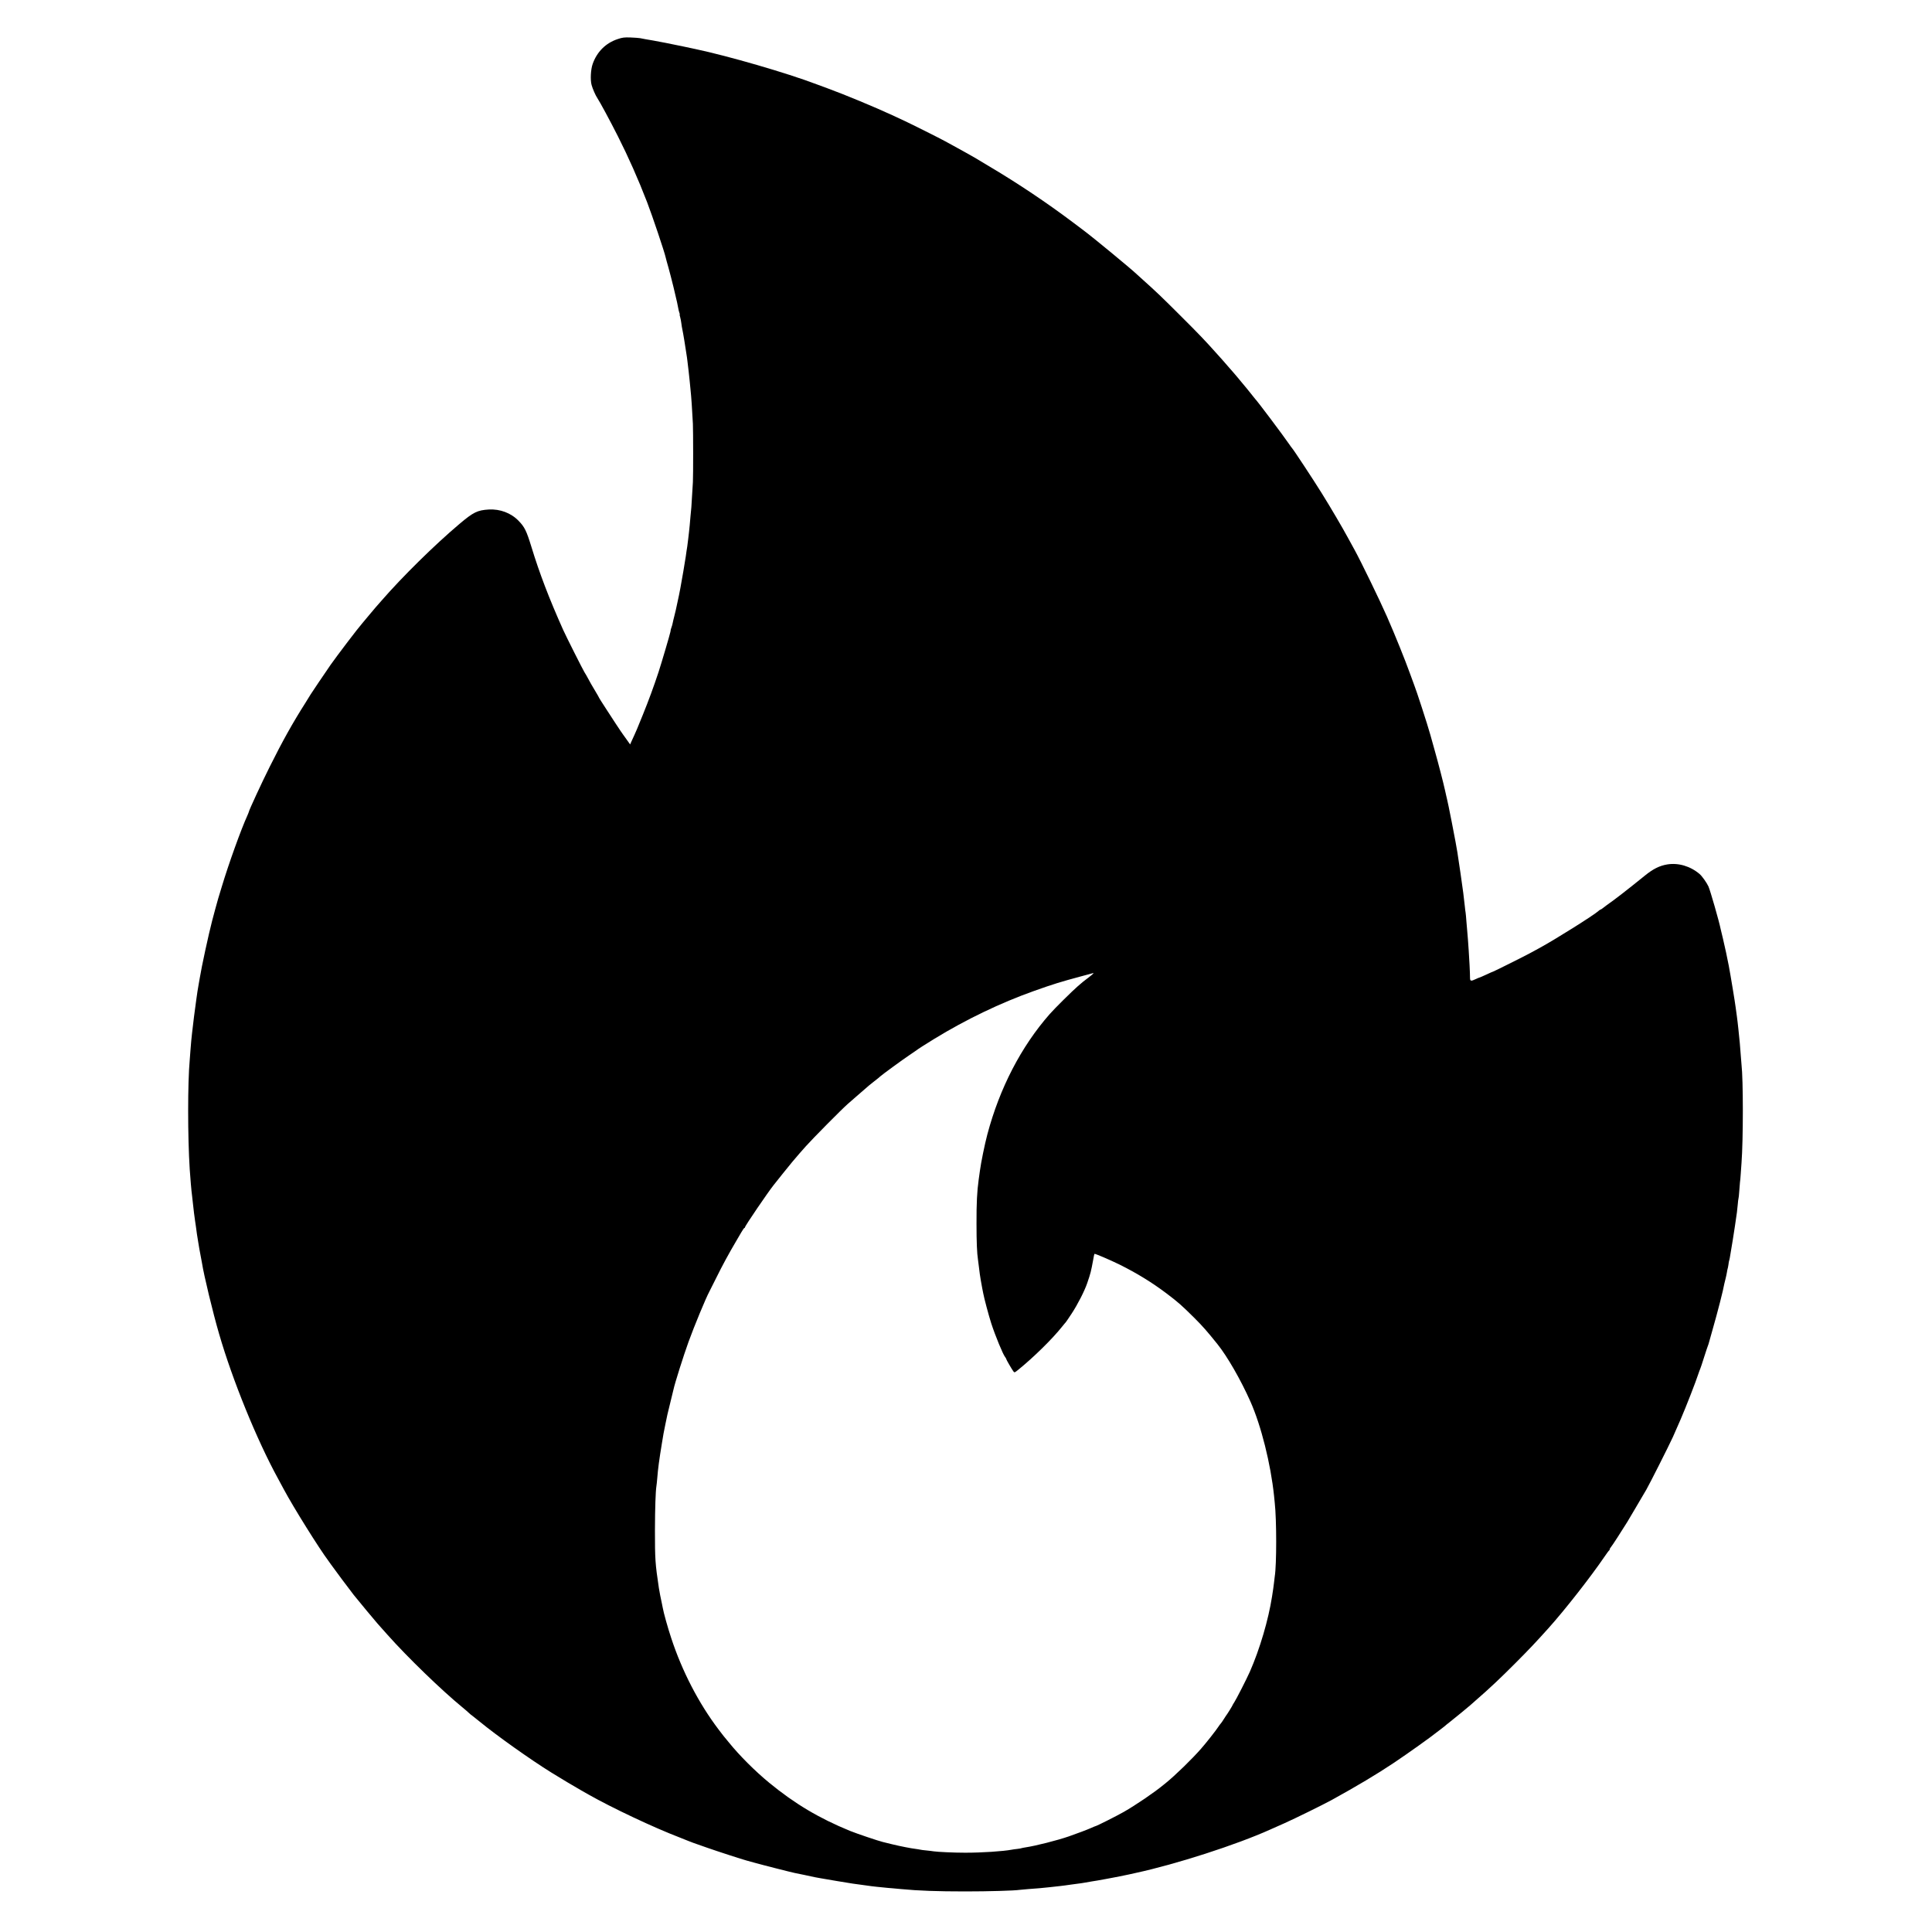
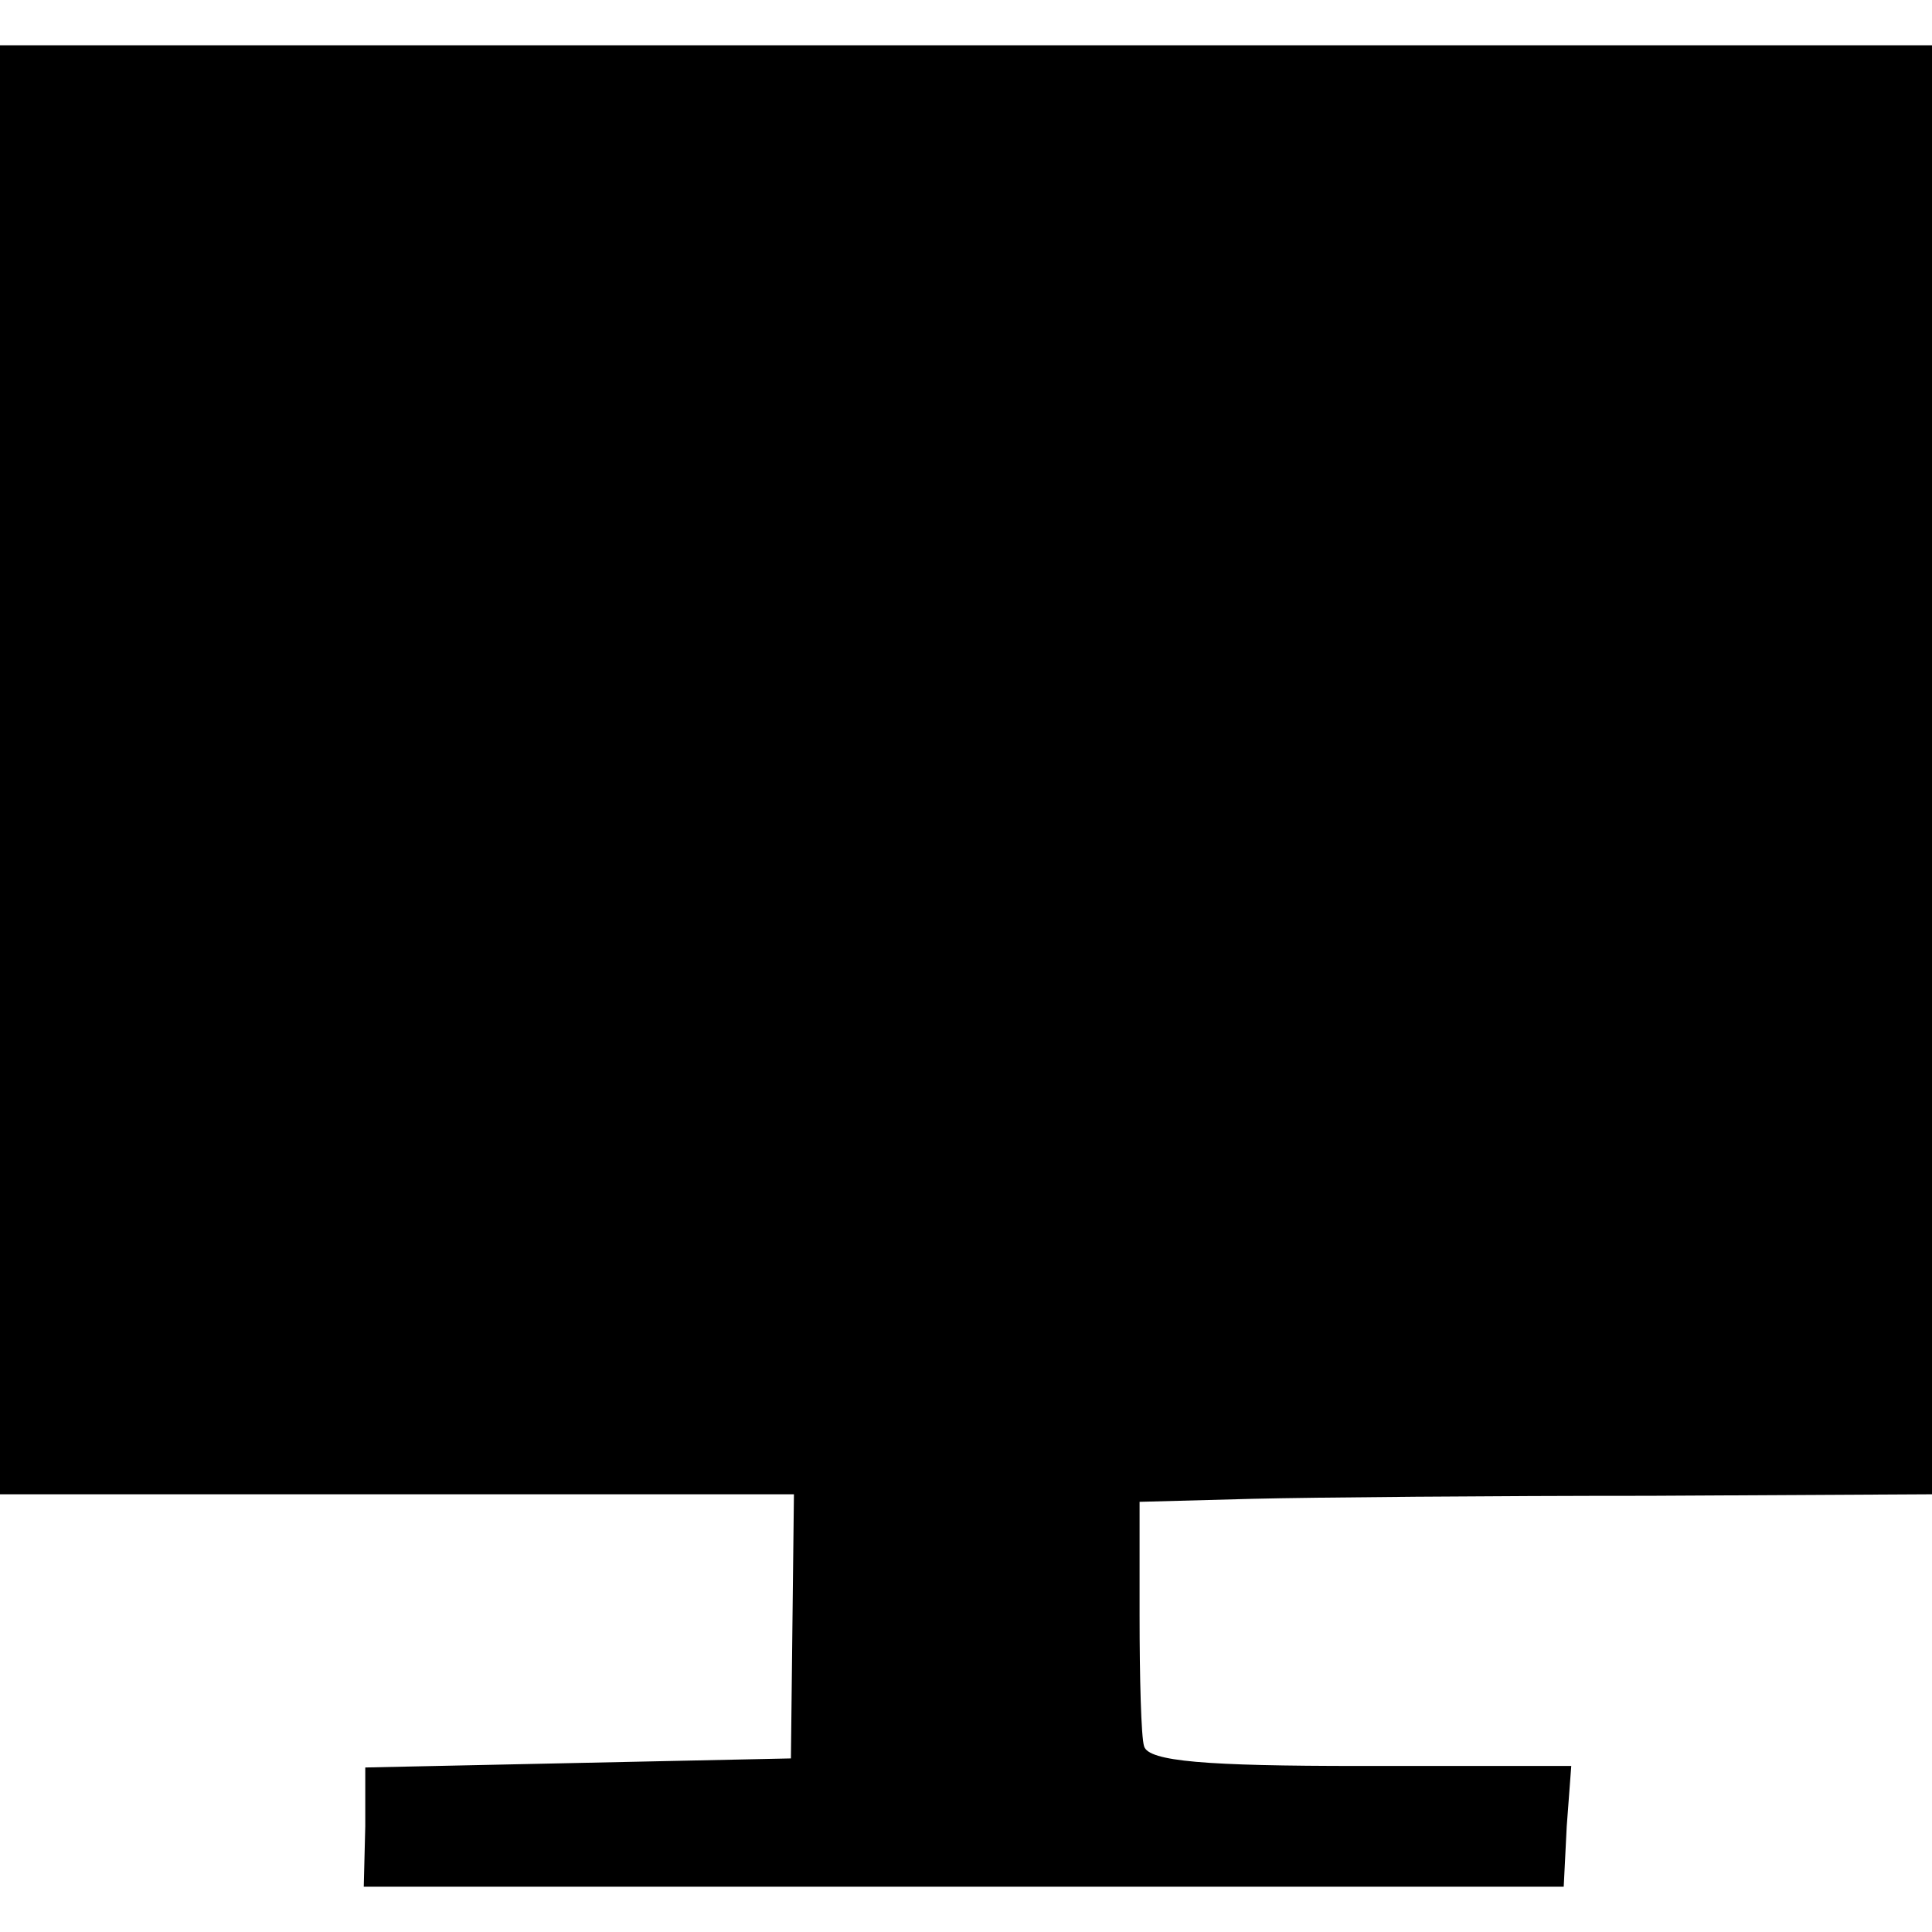
- <svg xmlns="http://www.w3.org/2000/svg" version="1.0" width="2500pt" height="2500pt" viewBox="0 0 2500 2500" preserveAspectRatio="xMidYMid meet">
-   <g transform="translate(0,2500) scale(0.1,-0.1)" fill="#000000" stroke="none">
-     <path d="M7992 24494 c-154 -51 -268 -165 -323 -322 -25 -71 -32 -204 -14 -271 12 -46 52 -138 75 -171 31 -46 163 -290 265 -492 135 -267 263 -555 378 -853 67 -174 227 -649 241 -717 3 -13 18 -70 35 -128 16 -58 46 -172 66 -255 48 -203 54 -227 61 -271 3 -20 10 -48 15 -61 5 -13 7 -23 4 -23 -2 0 1 -15 6 -32 5 -18 12 -53 15 -78 3 -25 9 -63 14 -85 5 -22 16 -85 25 -140 8 -55 20 -127 25 -160 6 -33 12 -80 15 -105 3 -25 10 -85 16 -135 6 -49 12 -109 14 -131 2 -23 6 -69 10 -103 10 -90 22 -264 31 -446 4 -101 5 -655 0 -755 -5 -95 -16 -273 -20 -325 -2 -22 -7 -74 -11 -115 -3 -41 -8 -93 -10 -115 -2 -22 -6 -61 -9 -87 -3 -27 -8 -69 -11 -95 -7 -63 -17 -133 -22 -158 -2 -11 -6 -40 -9 -65 -5 -40 -57 -345 -70 -410 -11 -53 -14 -71 -18 -92 -3 -13 -12 -57 -21 -98 -9 -41 -18 -83 -20 -93 -2 -9 -11 -44 -19 -78 -9 -33 -18 -74 -21 -89 -3 -16 -9 -39 -14 -52 -5 -13 -9 -26 -10 -30 0 -5 -1 -9 -2 -10 0 -2 -2 -12 -4 -24 -8 -40 -114 -399 -153 -519 -62 -188 -127 -365 -204 -555 -63 -158 -88 -217 -147 -344 l-17 -39 -42 59 c-23 32 -46 64 -51 71 -12 14 -172 257 -220 333 -19 30 -47 74 -63 98 -15 24 -28 45 -28 47 0 3 -19 35 -41 72 -40 65 -82 139 -120 211 -10 18 -22 38 -27 45 -10 12 -244 476 -275 547 -180 402 -305 728 -411 1075 -64 208 -88 256 -165 335 -98 102 -239 155 -386 147 -147 -9 -199 -34 -380 -187 -320 -270 -738 -682 -1006 -990 -40 -47 -76 -87 -79 -90 -3 -3 -39 -45 -80 -95 -41 -49 -82 -99 -92 -110 -59 -67 -318 -408 -408 -535 -71 -103 -254 -373 -260 -385 -3 -6 -33 -55 -68 -110 -164 -258 -296 -494 -461 -825 -100 -199 -271 -569 -271 -585 0 -3 -9 -24 -19 -48 -80 -174 -243 -627 -330 -917 -17 -58 -39 -127 -47 -155 -8 -27 -26 -90 -39 -140 -13 -49 -31 -117 -40 -150 -45 -172 -139 -606 -159 -735 -3 -19 -10 -57 -15 -85 -5 -27 -12 -70 -16 -95 -3 -25 -10 -72 -15 -105 -13 -84 -47 -357 -55 -435 -3 -36 -8 -79 -10 -95 -2 -17 -6 -71 -10 -120 -3 -50 -8 -109 -10 -132 -27 -293 -27 -992 0 -1413 7 -110 22 -285 30 -340 3 -19 7 -60 10 -90 8 -76 24 -211 29 -236 2 -12 7 -45 11 -75 6 -52 20 -145 30 -202 3 -15 9 -55 15 -90 6 -34 15 -82 20 -107 5 -25 11 -58 14 -75 23 -151 140 -638 221 -915 172 -595 488 -1372 761 -1870 22 -41 57 -105 76 -141 125 -234 458 -767 577 -925 9 -12 23 -32 31 -44 25 -37 257 -348 297 -398 68 -85 277 -336 308 -371 16 -19 35 -39 40 -45 6 -6 46 -52 90 -101 257 -289 699 -717 970 -939 33 -27 70 -59 81 -70 12 -12 34 -30 50 -41 15 -11 58 -45 94 -75 214 -176 657 -491 925 -657 92 -58 329 -199 385 -230 30 -17 73 -41 95 -54 303 -172 847 -429 1185 -558 47 -18 94 -37 105 -42 11 -5 40 -16 65 -25 25 -9 108 -38 185 -65 119 -42 457 -152 505 -164 8 -3 49 -14 90 -25 110 -31 496 -129 533 -136 18 -3 73 -14 122 -25 50 -11 113 -25 140 -30 28 -5 59 -11 71 -13 47 -9 382 -65 419 -70 22 -3 72 -10 110 -15 120 -17 159 -22 200 -26 22 -2 63 -6 90 -9 28 -3 77 -8 110 -10 33 -3 87 -8 120 -11 218 -21 464 -30 825 -30 303 0 638 10 701 20 13 2 62 6 109 10 127 9 186 14 285 25 50 6 110 13 135 15 41 5 83 10 150 20 14 2 48 7 75 10 28 3 73 10 100 15 28 5 64 11 80 14 29 4 119 19 180 31 17 3 53 10 80 15 41 7 160 31 225 45 8 2 47 10 85 19 521 112 1305 365 1740 561 17 7 98 43 180 80 144 64 501 240 615 302 325 179 587 335 805 481 181 121 488 340 560 399 6 5 28 22 50 38 22 17 42 32 45 35 3 4 39 33 80 65 71 56 232 188 256 210 6 6 37 33 70 62 178 154 318 286 519 488 176 177 252 257 421 445 214 238 550 668 725 925 30 44 57 81 62 83 4 2 7 9 7 15 0 6 8 20 18 31 15 17 129 193 209 322 13 20 178 302 247 419 43 75 290 564 343 680 31 70 43 97 101 230 65 150 198 491 228 585 8 25 19 54 24 65 5 11 28 79 50 150 23 72 45 139 50 150 5 11 10 29 13 40 3 11 23 83 45 160 71 248 140 518 155 605 3 14 10 43 16 65 6 22 13 58 17 80 3 22 8 43 9 46 2 3 7 28 11 55 3 27 8 52 10 55 2 3 5 19 8 35 30 178 49 292 66 409 28 188 28 189 36 275 3 41 8 78 10 82 2 3 7 46 10 95 3 48 7 99 9 113 3 14 7 63 10 110 4 47 8 110 10 140 23 304 23 1080 0 1275 -2 17 -6 73 -10 125 -7 107 -15 189 -30 330 -2 19 -7 60 -10 90 -3 30 -8 66 -10 80 -2 14 -9 63 -15 110 -9 72 -66 418 -90 545 -18 96 -51 248 -75 349 -15 60 -28 116 -30 125 -18 93 -135 501 -158 551 -22 48 -84 135 -114 160 -121 103 -276 148 -421 124 -99 -17 -181 -58 -287 -144 -225 -182 -385 -307 -493 -382 -18 -13 -42 -31 -54 -41 -11 -9 -24 -17 -28 -17 -3 0 -15 -8 -26 -18 -57 -53 -567 -373 -759 -477 -38 -21 -95 -52 -125 -68 -61 -34 -468 -237 -474 -237 -3 0 -44 -18 -91 -40 -47 -22 -89 -40 -93 -40 -4 -1 -25 -9 -47 -20 -61 -29 -73 -27 -73 18 1 45 -11 275 -17 352 -2 30 -7 95 -10 143 -3 48 -8 102 -10 120 -2 18 -6 70 -10 117 -3 47 -8 96 -10 110 -3 14 -7 50 -10 80 -14 135 -22 192 -56 430 -42 285 -44 299 -65 410 -26 140 -74 385 -89 455 -23 108 -24 109 -29 130 -3 11 -11 49 -19 85 -22 99 -81 328 -128 495 -23 83 -50 179 -60 215 -36 131 -185 588 -209 645 -5 11 -30 79 -55 150 -65 180 -190 491 -297 735 -92 210 -341 722 -420 865 -25 44 -63 114 -85 155 -74 137 -224 392 -341 580 -105 169 -368 568 -382 580 -4 3 -21 28 -40 55 -70 103 -416 564 -440 585 -3 3 -21 25 -40 50 -19 25 -48 61 -65 81 -16 19 -39 46 -50 60 -38 47 -120 144 -125 149 -3 3 -34 39 -70 80 -36 41 -69 80 -75 86 -5 6 -41 46 -80 89 -141 158 -224 245 -460 480 -235 235 -323 319 -481 460 -43 39 -85 77 -94 85 -74 70 -559 470 -676 557 -16 12 -82 61 -146 110 -333 250 -698 495 -1063 712 -93 56 -177 106 -185 111 -33 20 -230 130 -295 165 -38 21 -88 48 -110 60 -51 29 -439 223 -525 263 -36 17 -105 49 -155 72 -218 101 -612 265 -831 345 -55 20 -121 45 -149 55 -387 147 -1140 365 -1565 455 -8 2 -80 17 -160 34 -137 29 -335 68 -390 77 -65 11 -132 22 -167 30 -16 3 -71 7 -123 9 -81 3 -106 0 -168 -21z m6154 -12093 c-3 -4 -31 -28 -63 -52 -32 -24 -63 -48 -70 -54 -6 -5 -37 -32 -70 -60 -64 -55 -296 -284 -358 -355 -370 -420 -650 -960 -809 -1560 -33 -124 -82 -363 -96 -470 -6 -47 -13 -98 -16 -115 -21 -150 -29 -305 -28 -570 0 -237 6 -380 19 -465 2 -14 6 -45 9 -70 13 -107 17 -138 27 -195 5 -33 14 -80 19 -105 5 -25 12 -56 14 -70 10 -57 70 -283 103 -385 52 -160 152 -403 180 -436 7 -8 13 -19 13 -23 0 -9 71 -131 93 -161 14 -19 16 -18 63 20 202 164 443 401 569 560 22 28 43 52 46 55 3 3 38 54 78 115 75 114 164 288 199 390 45 131 50 153 77 299 7 43 15 80 17 81 6 6 199 -77 322 -137 227 -113 420 -231 615 -378 148 -112 197 -156 352 -310 109 -108 170 -178 301 -341 129 -160 303 -463 428 -744 139 -312 263 -809 306 -1220 2 -27 7 -68 9 -90 25 -224 25 -803 0 -956 -2 -13 -7 -51 -10 -84 -8 -67 -9 -70 -25 -175 -47 -301 -158 -678 -286 -970 -40 -91 -181 -367 -204 -400 -11 -16 -20 -31 -20 -34 0 -5 -72 -122 -88 -141 -4 -5 -18 -27 -31 -48 -13 -21 -28 -43 -35 -50 -6 -6 -19 -24 -29 -39 -26 -42 -162 -215 -226 -287 -114 -131 -333 -344 -459 -446 -7 -5 -18 -14 -25 -20 -124 -102 -358 -261 -517 -352 -95 -54 -352 -183 -364 -183 -3 0 -29 -11 -58 -24 -49 -22 -176 -70 -288 -109 -147 -51 -431 -123 -560 -142 -24 -4 -47 -8 -51 -10 -3 -2 -28 -7 -56 -10 -27 -3 -60 -7 -72 -10 -112 -21 -382 -39 -601 -39 -150 0 -358 10 -410 18 -14 3 -54 7 -90 11 -36 3 -74 8 -85 11 -11 2 -36 7 -55 9 -61 7 -202 35 -305 60 -55 14 -110 28 -122 30 -55 13 -337 108 -423 143 -403 165 -716 352 -1045 622 -185 152 -388 355 -525 525 -36 44 -67 82 -70 85 -3 3 -31 39 -62 81 -257 339 -472 754 -613 1184 -42 126 -99 329 -109 390 -3 17 -8 41 -11 55 -11 47 -36 175 -39 200 -48 321 -51 372 -51 750 1 290 8 498 19 570 3 14 7 61 11 104 10 124 23 225 61 456 20 123 19 117 44 240 12 58 23 114 26 125 2 11 20 85 40 165 19 80 37 152 39 160 17 81 130 438 194 615 73 202 224 567 270 652 5 10 46 91 91 181 74 151 166 320 253 467 20 33 50 86 69 118 18 31 36 57 40 57 5 0 8 4 8 9 0 18 297 453 370 545 6 6 58 72 117 147 91 114 173 213 218 263 6 6 44 49 85 96 78 88 461 476 540 545 25 22 95 83 155 135 61 52 112 97 115 100 3 3 37 30 75 60 39 30 72 57 75 61 11 13 291 218 375 274 50 33 92 62 95 65 9 9 115 77 231 148 412 252 854 464 1289 619 244 87 348 119 605 188 88 23 161 43 163 44 2 0 1 -3 -2 -8z" />
+ <svg xmlns="http://www.w3.org/2000/svg" version="1.0" width="128pt" height="128pt" viewBox="0 0 128 128" preserveAspectRatio="xMidYMid meet">
+   <g transform="translate(0,128) scale(0.1,-0.1)" fill="#000000" stroke="none">
+     <path d="M0 770 l0 -480 263 0 263 0 -1 -87 -1 -88 -141 -3 -141 -3 0 -39 -1 -40 398 0 397 0 2 40 3 40 -140 0 c-102 0 -140 3 -143 13 -2 6 -3 46 -3 87 l0 75 75 2 c41 1 159 2 263 2 l187 1 0 480 0 480 -640 0 -640 0 0 -480z" />
  </g>
</svg>
